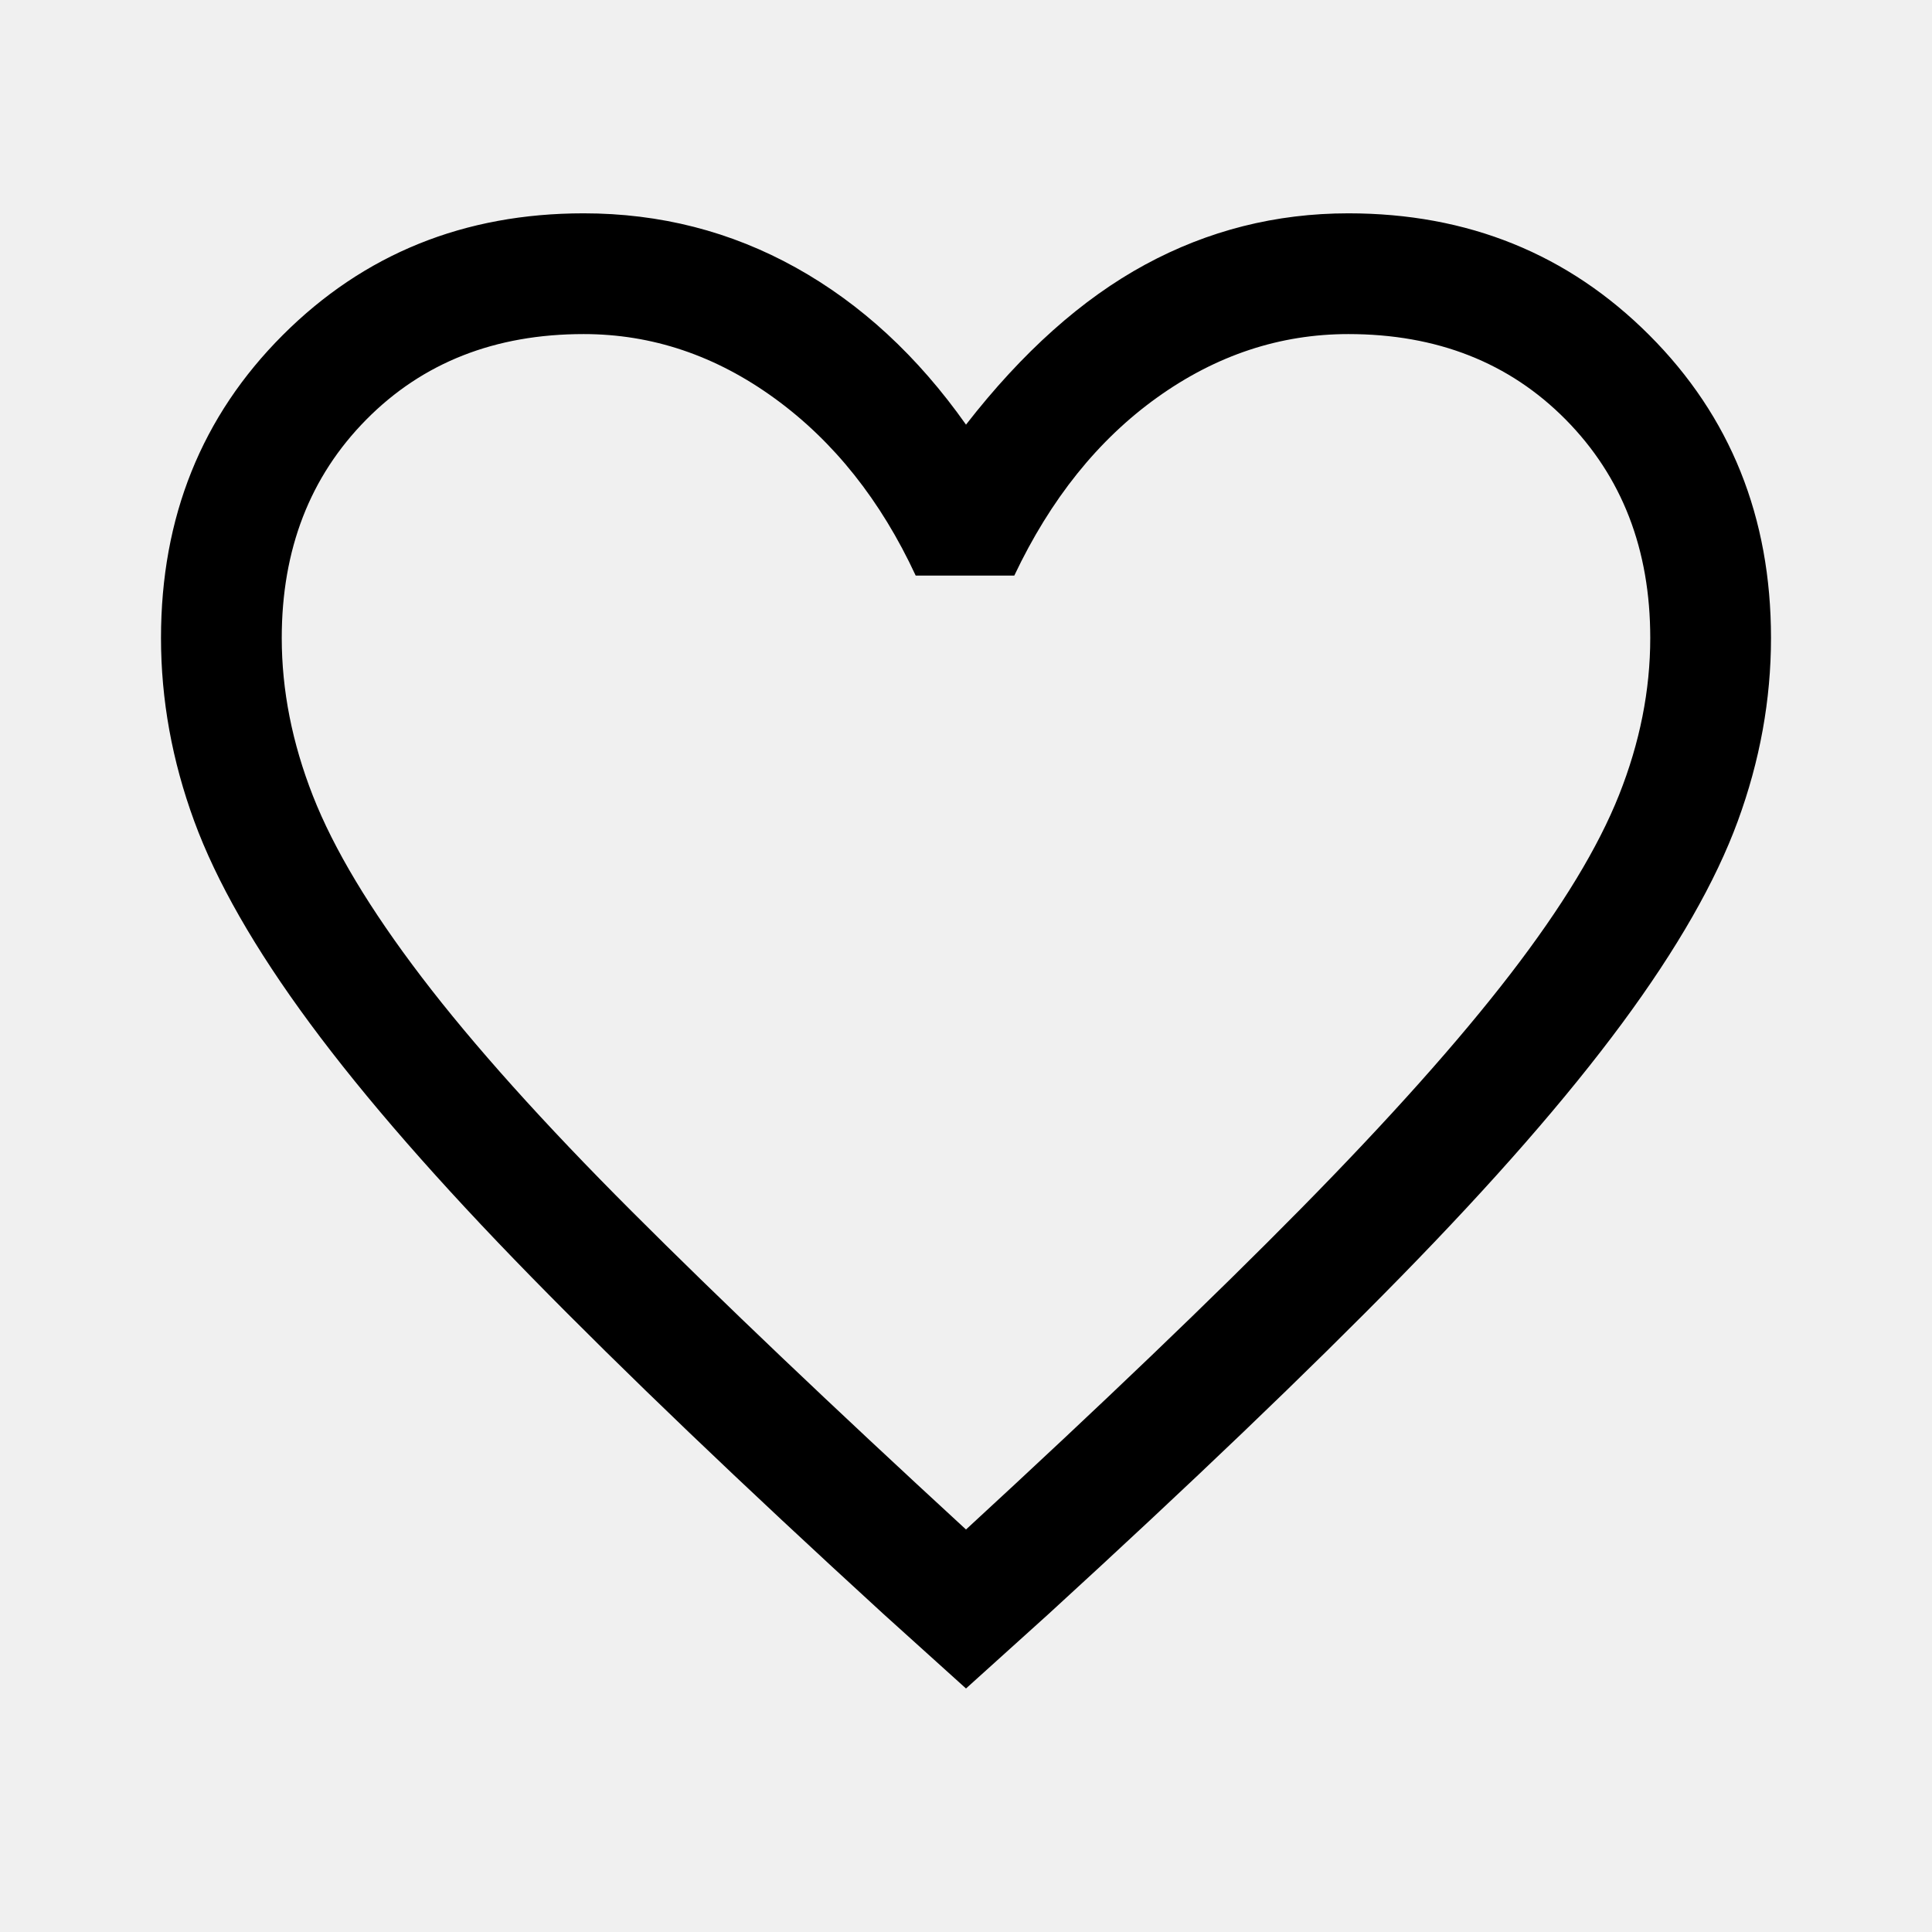
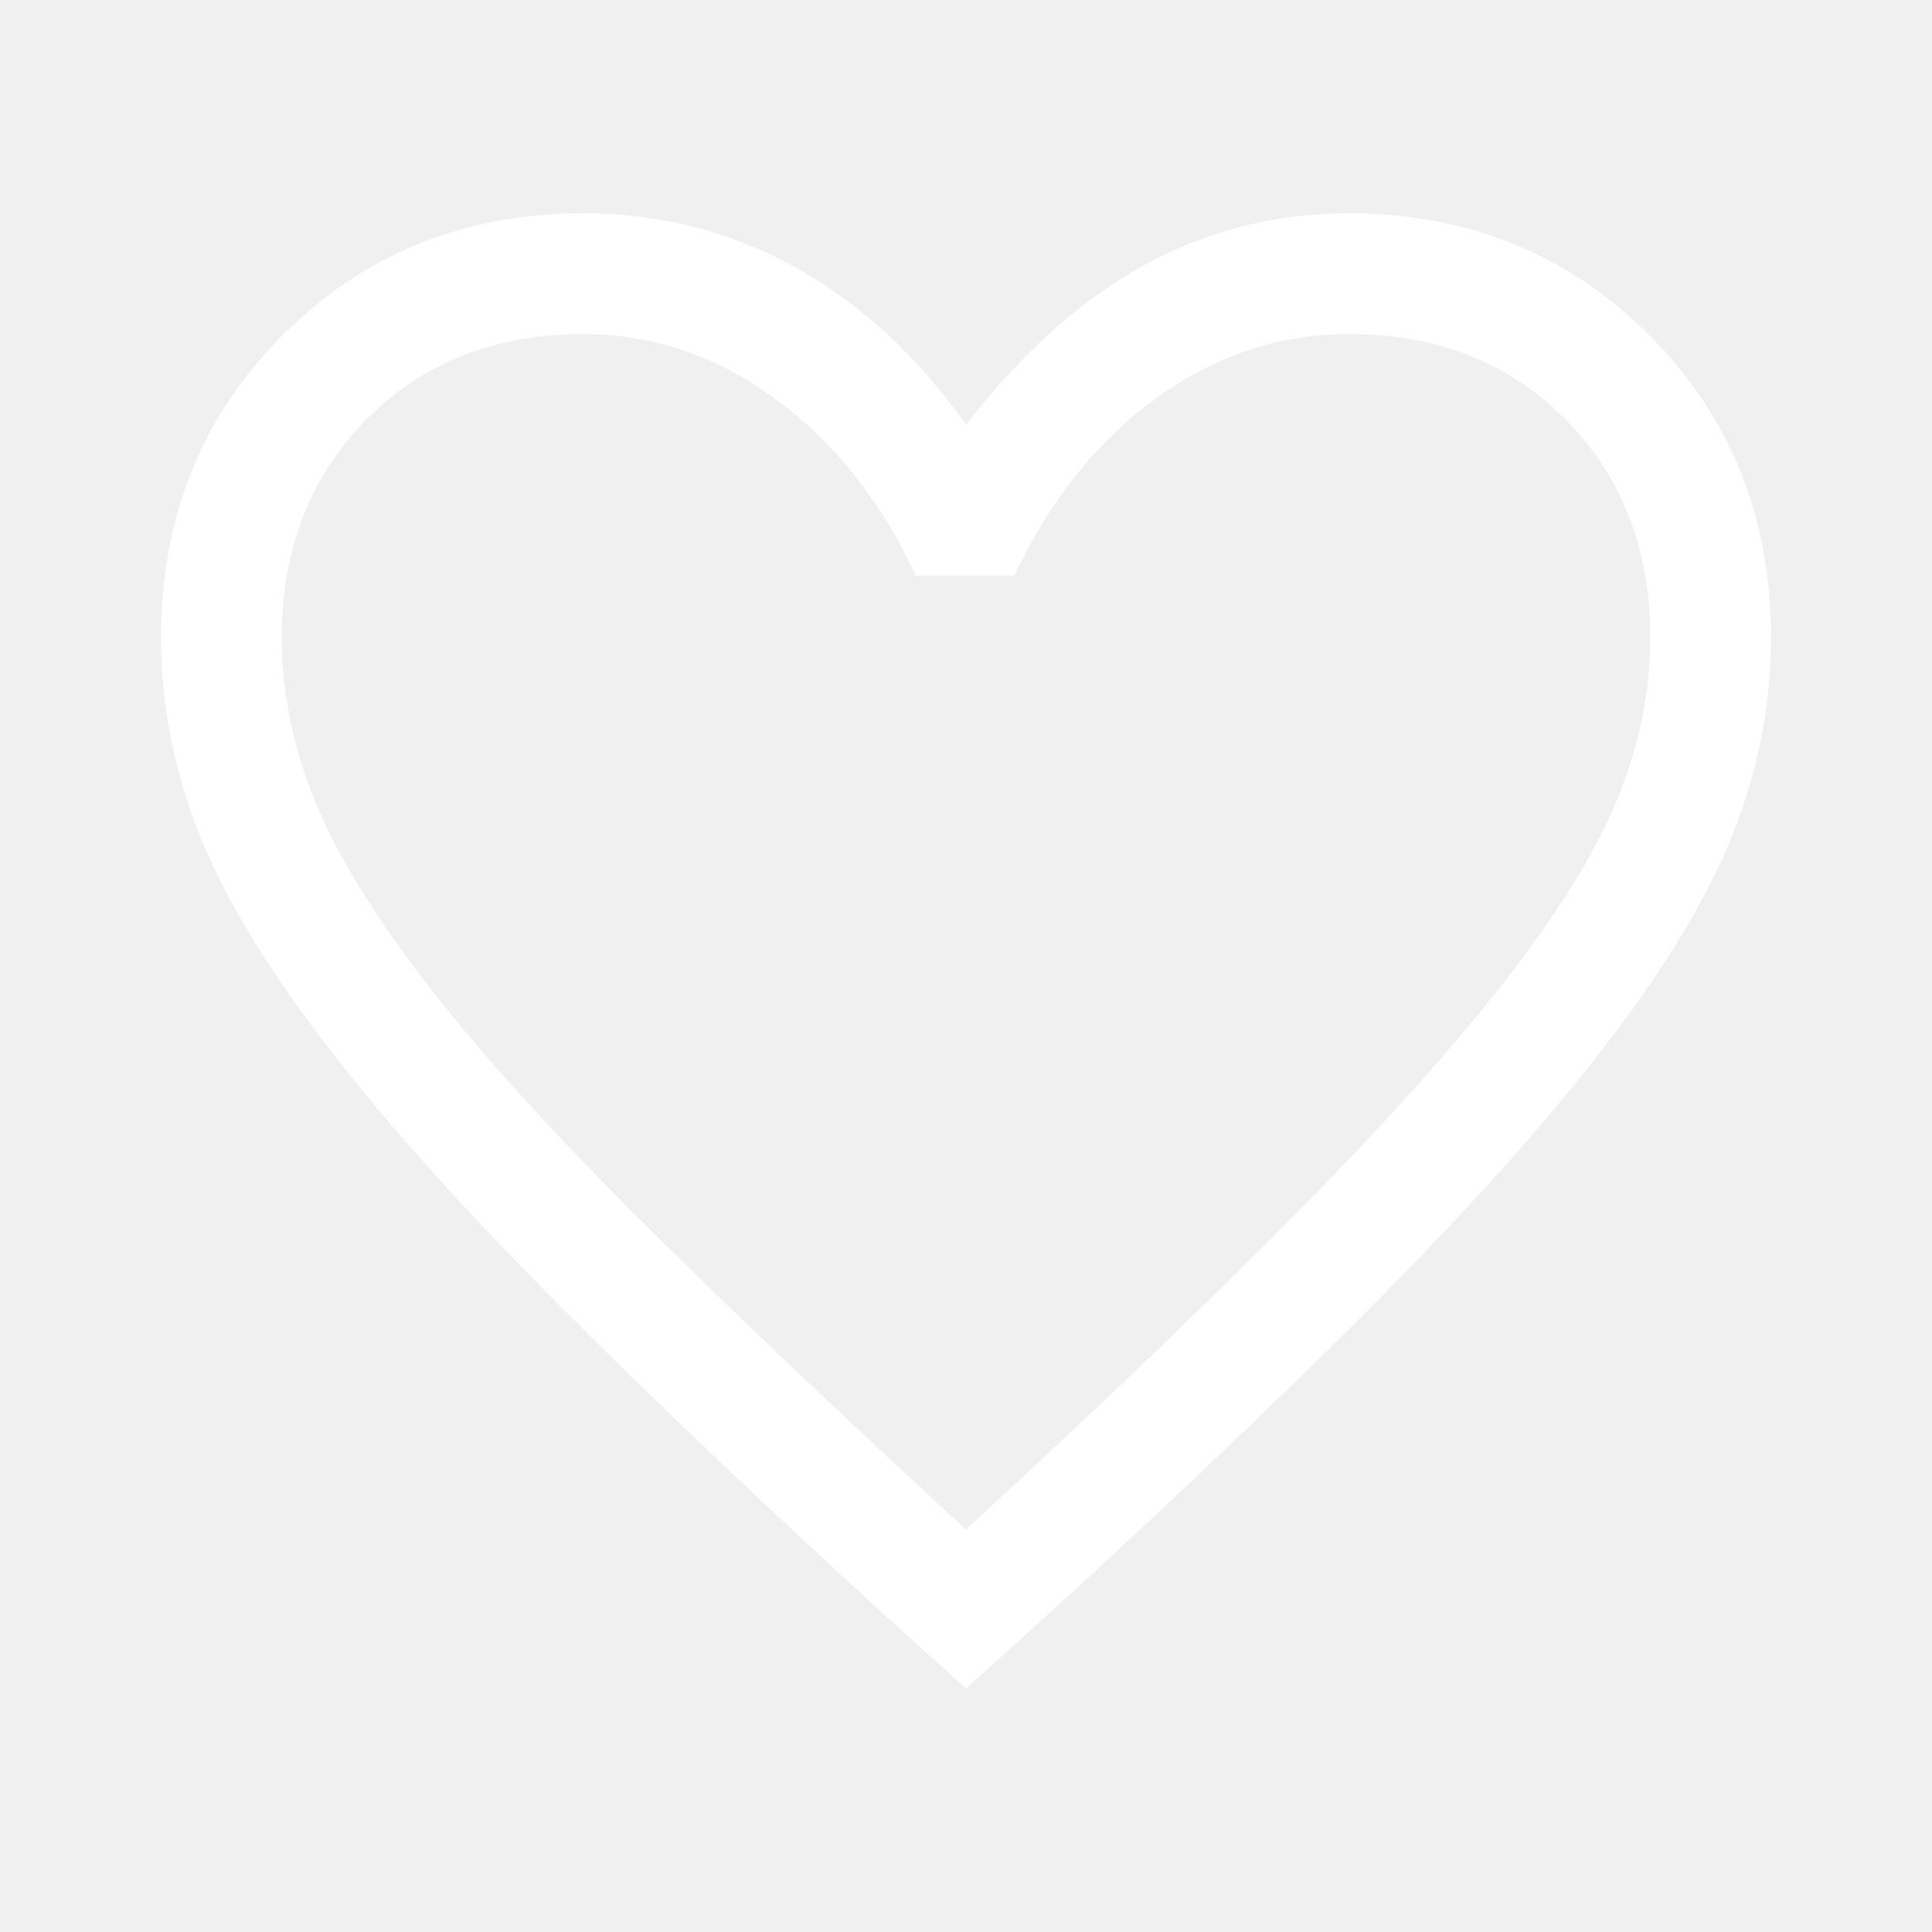
- <svg xmlns="http://www.w3.org/2000/svg" height="48" width="48">
+ <svg xmlns="http://www.w3.org/2000/svg" fill="#fff" height="48" width="48">
  <path d="m24 41.95-2.05-1.85q-5.3-4.85-8.75-8.375-3.45-3.525-5.5-6.3T4.825 20.4Q4 18.15 4 15.85q0-4.5 3.025-7.525Q10.05 5.3 14.5 5.3q2.85 0 5.275 1.35Q22.2 8 24 10.55q2.1-2.7 4.45-3.975T33.5 5.3q4.45 0 7.475 3.025Q44 11.35 44 15.85q0 2.3-.825 4.55T40.3 25.425q-2.05 2.775-5.5 6.3T26.05 40.1ZM24 38q5.05-4.65 8.325-7.975 3.275-3.325 5.2-5.825 1.925-2.5 2.7-4.45.775-1.95.775-3.9 0-3.3-2.1-5.425T33.5 8.3q-2.55 0-4.75 1.575T25.2 14.3h-2.45q-1.3-2.8-3.5-4.4-2.2-1.6-4.75-1.6-3.3 0-5.4 2.125Q7 12.55 7 15.85q0 1.95.775 3.925.775 1.975 2.7 4.5Q12.4 26.8 15.7 30.1 19 33.4 24 38Zm0-14.85Z" />
</svg>
